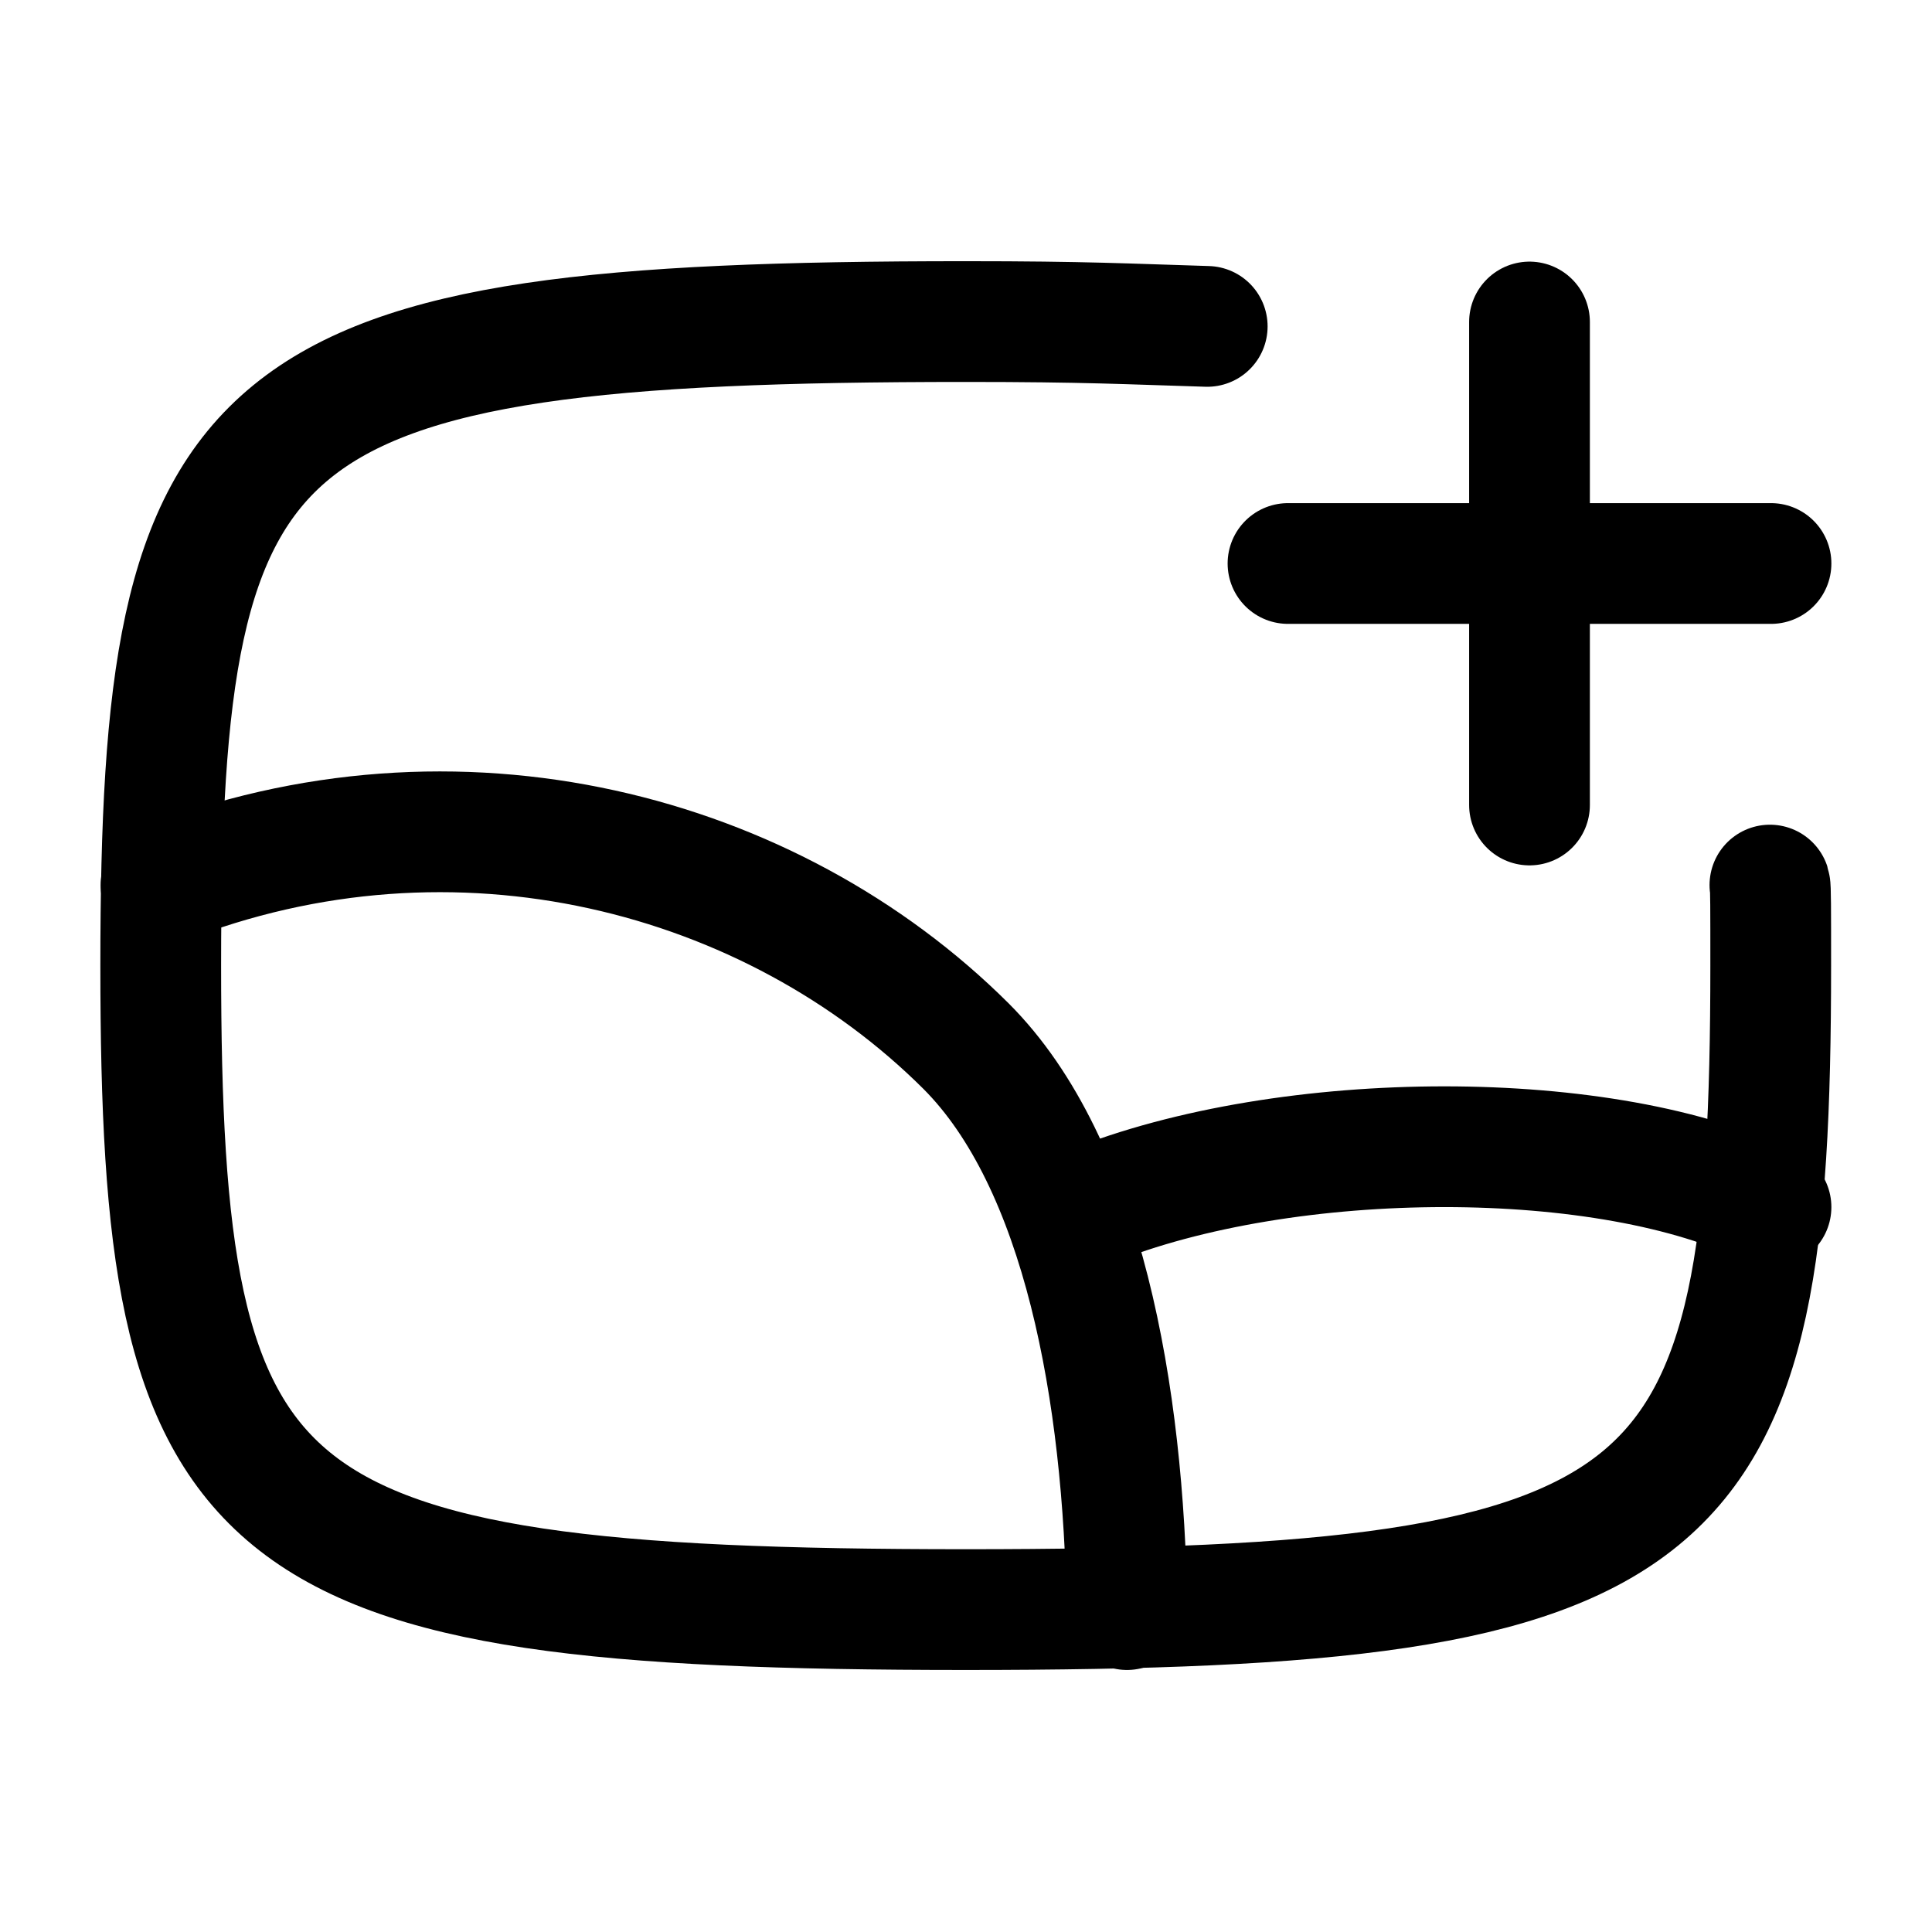
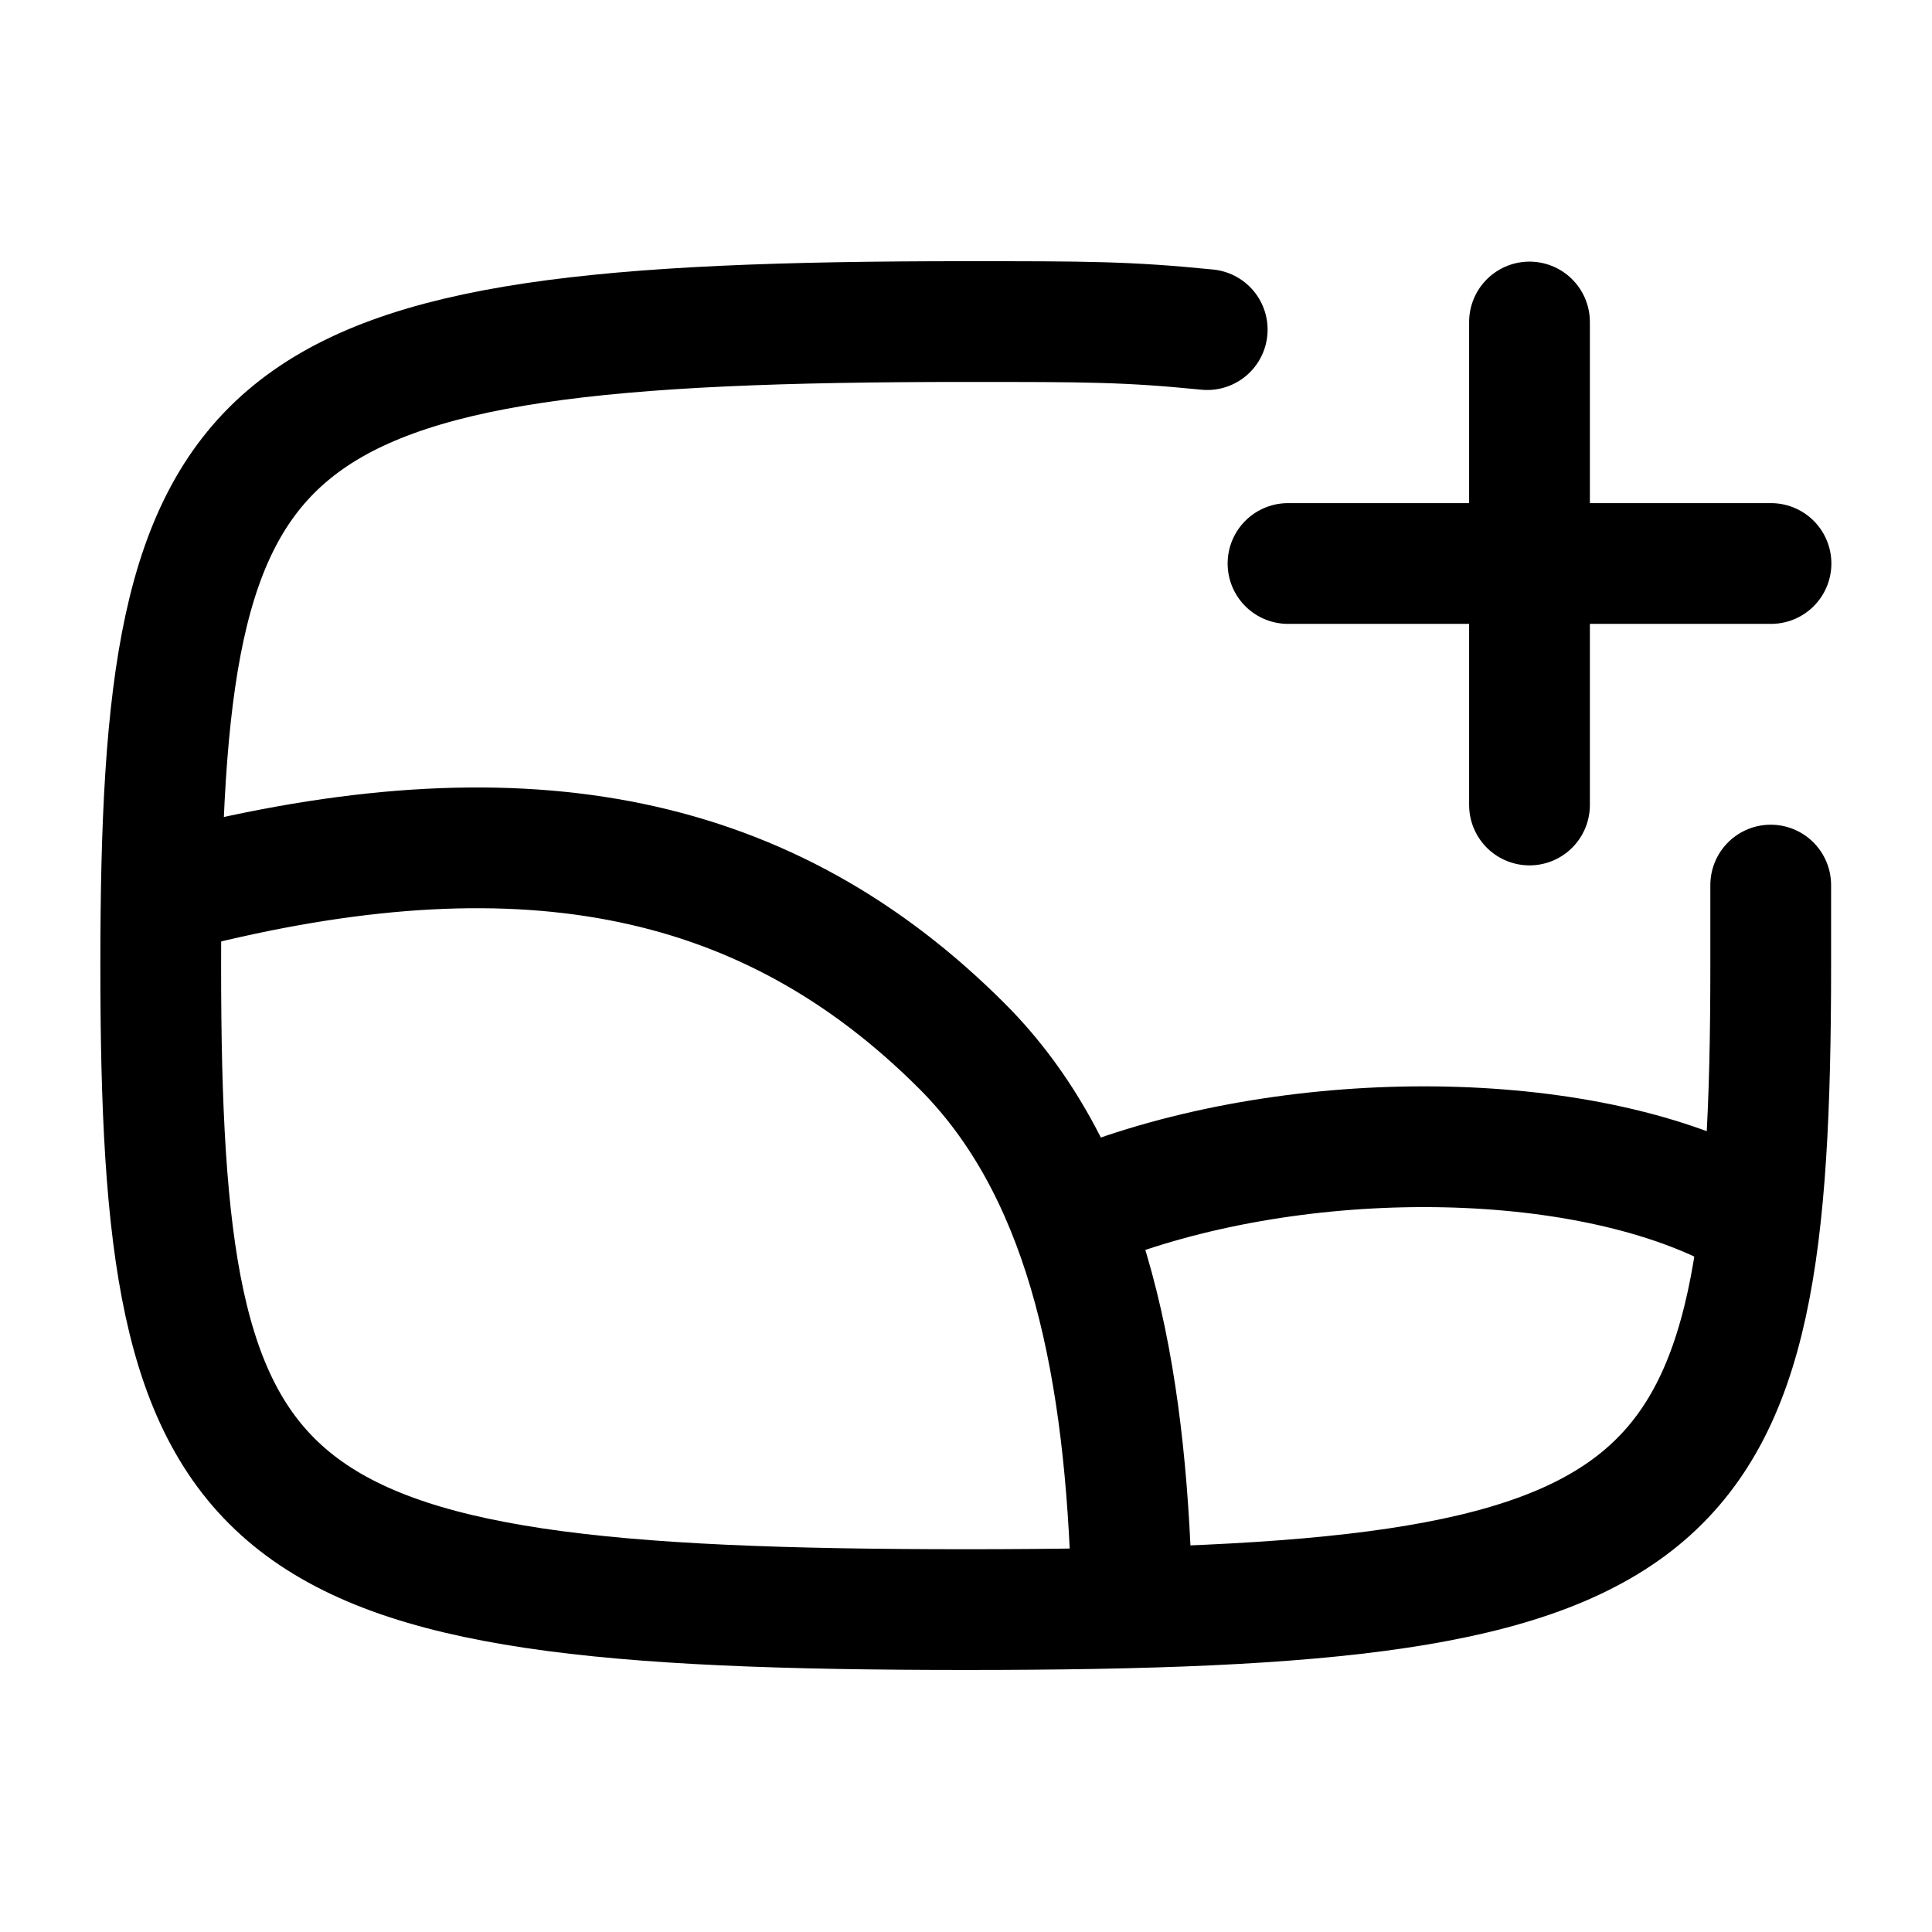
<svg fill="none" stroke="currentColor" stroke-linecap="round" stroke-linejoin="round" stroke-width="1.5" viewBox="0 0 24 24" width="24" height="24">
-   <g>
-     <path d="M-57-67.94c-1-.03-1.5-.06-3-.06-9 0-10 .99-10 8 0 7 1 8 10 8 9.01 0 10-1.01 10-8 0-.72 0-.97-.01-1" transform="matrix(.99999 0 0 1.00002 71.996 71.996)" />
-     <path d="M14 19.995c-.04-2.67-.54-5.54-2-7-2.41-2.4-6.32-3.45-10-2m20 4c-2-1-6-1-8.47 0M19 4v6m-3-3h6" />
-   </g>
+   <path d="M-57-67.9c-1-.1-1.5-.1-3-.1-9 0-10 1-10 8s1 8 10 8 10-1 10-8v-1" transform="matrix(.99999 0 0 1.00002 71.996 71.996)" />
+   <path d="M14.05 19.495c-.1-2.7-.6-5-2.1-6.5-2.4-2.4-5.4-3-9.5-2m19.05 4c-2-1-5.5-1-8 0M19 4v6m-3-3h6" />
</svg>
